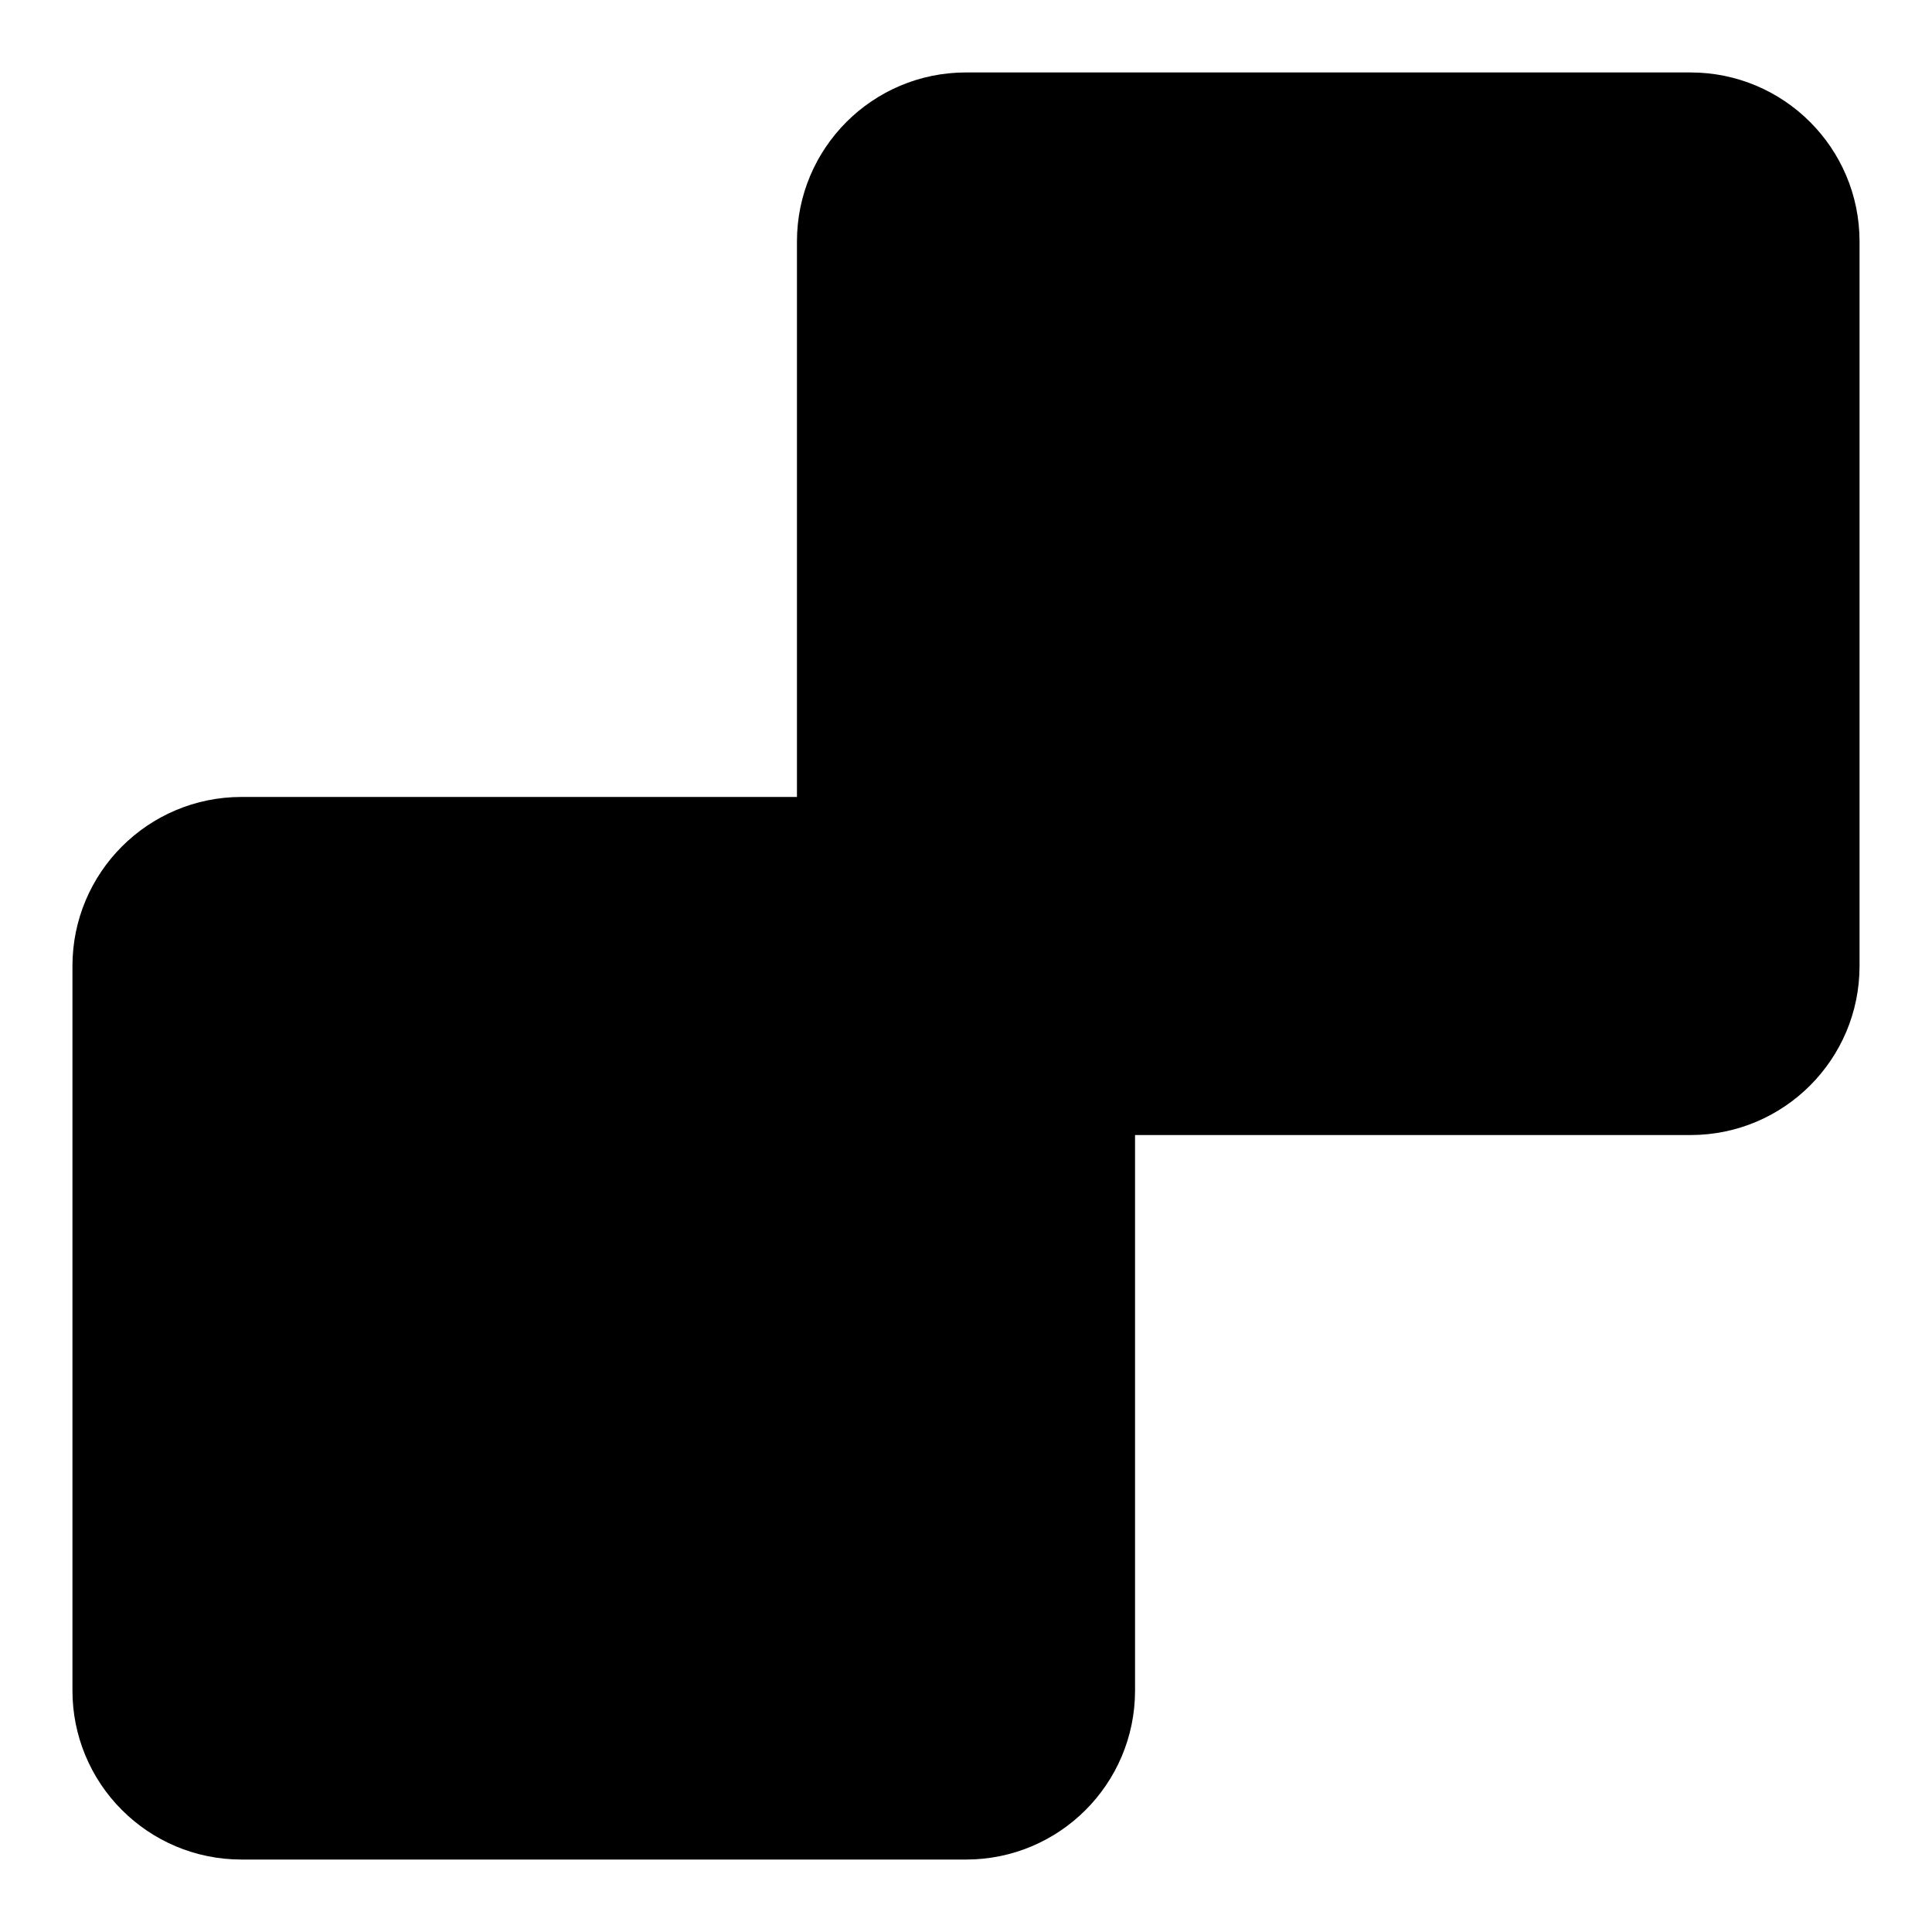
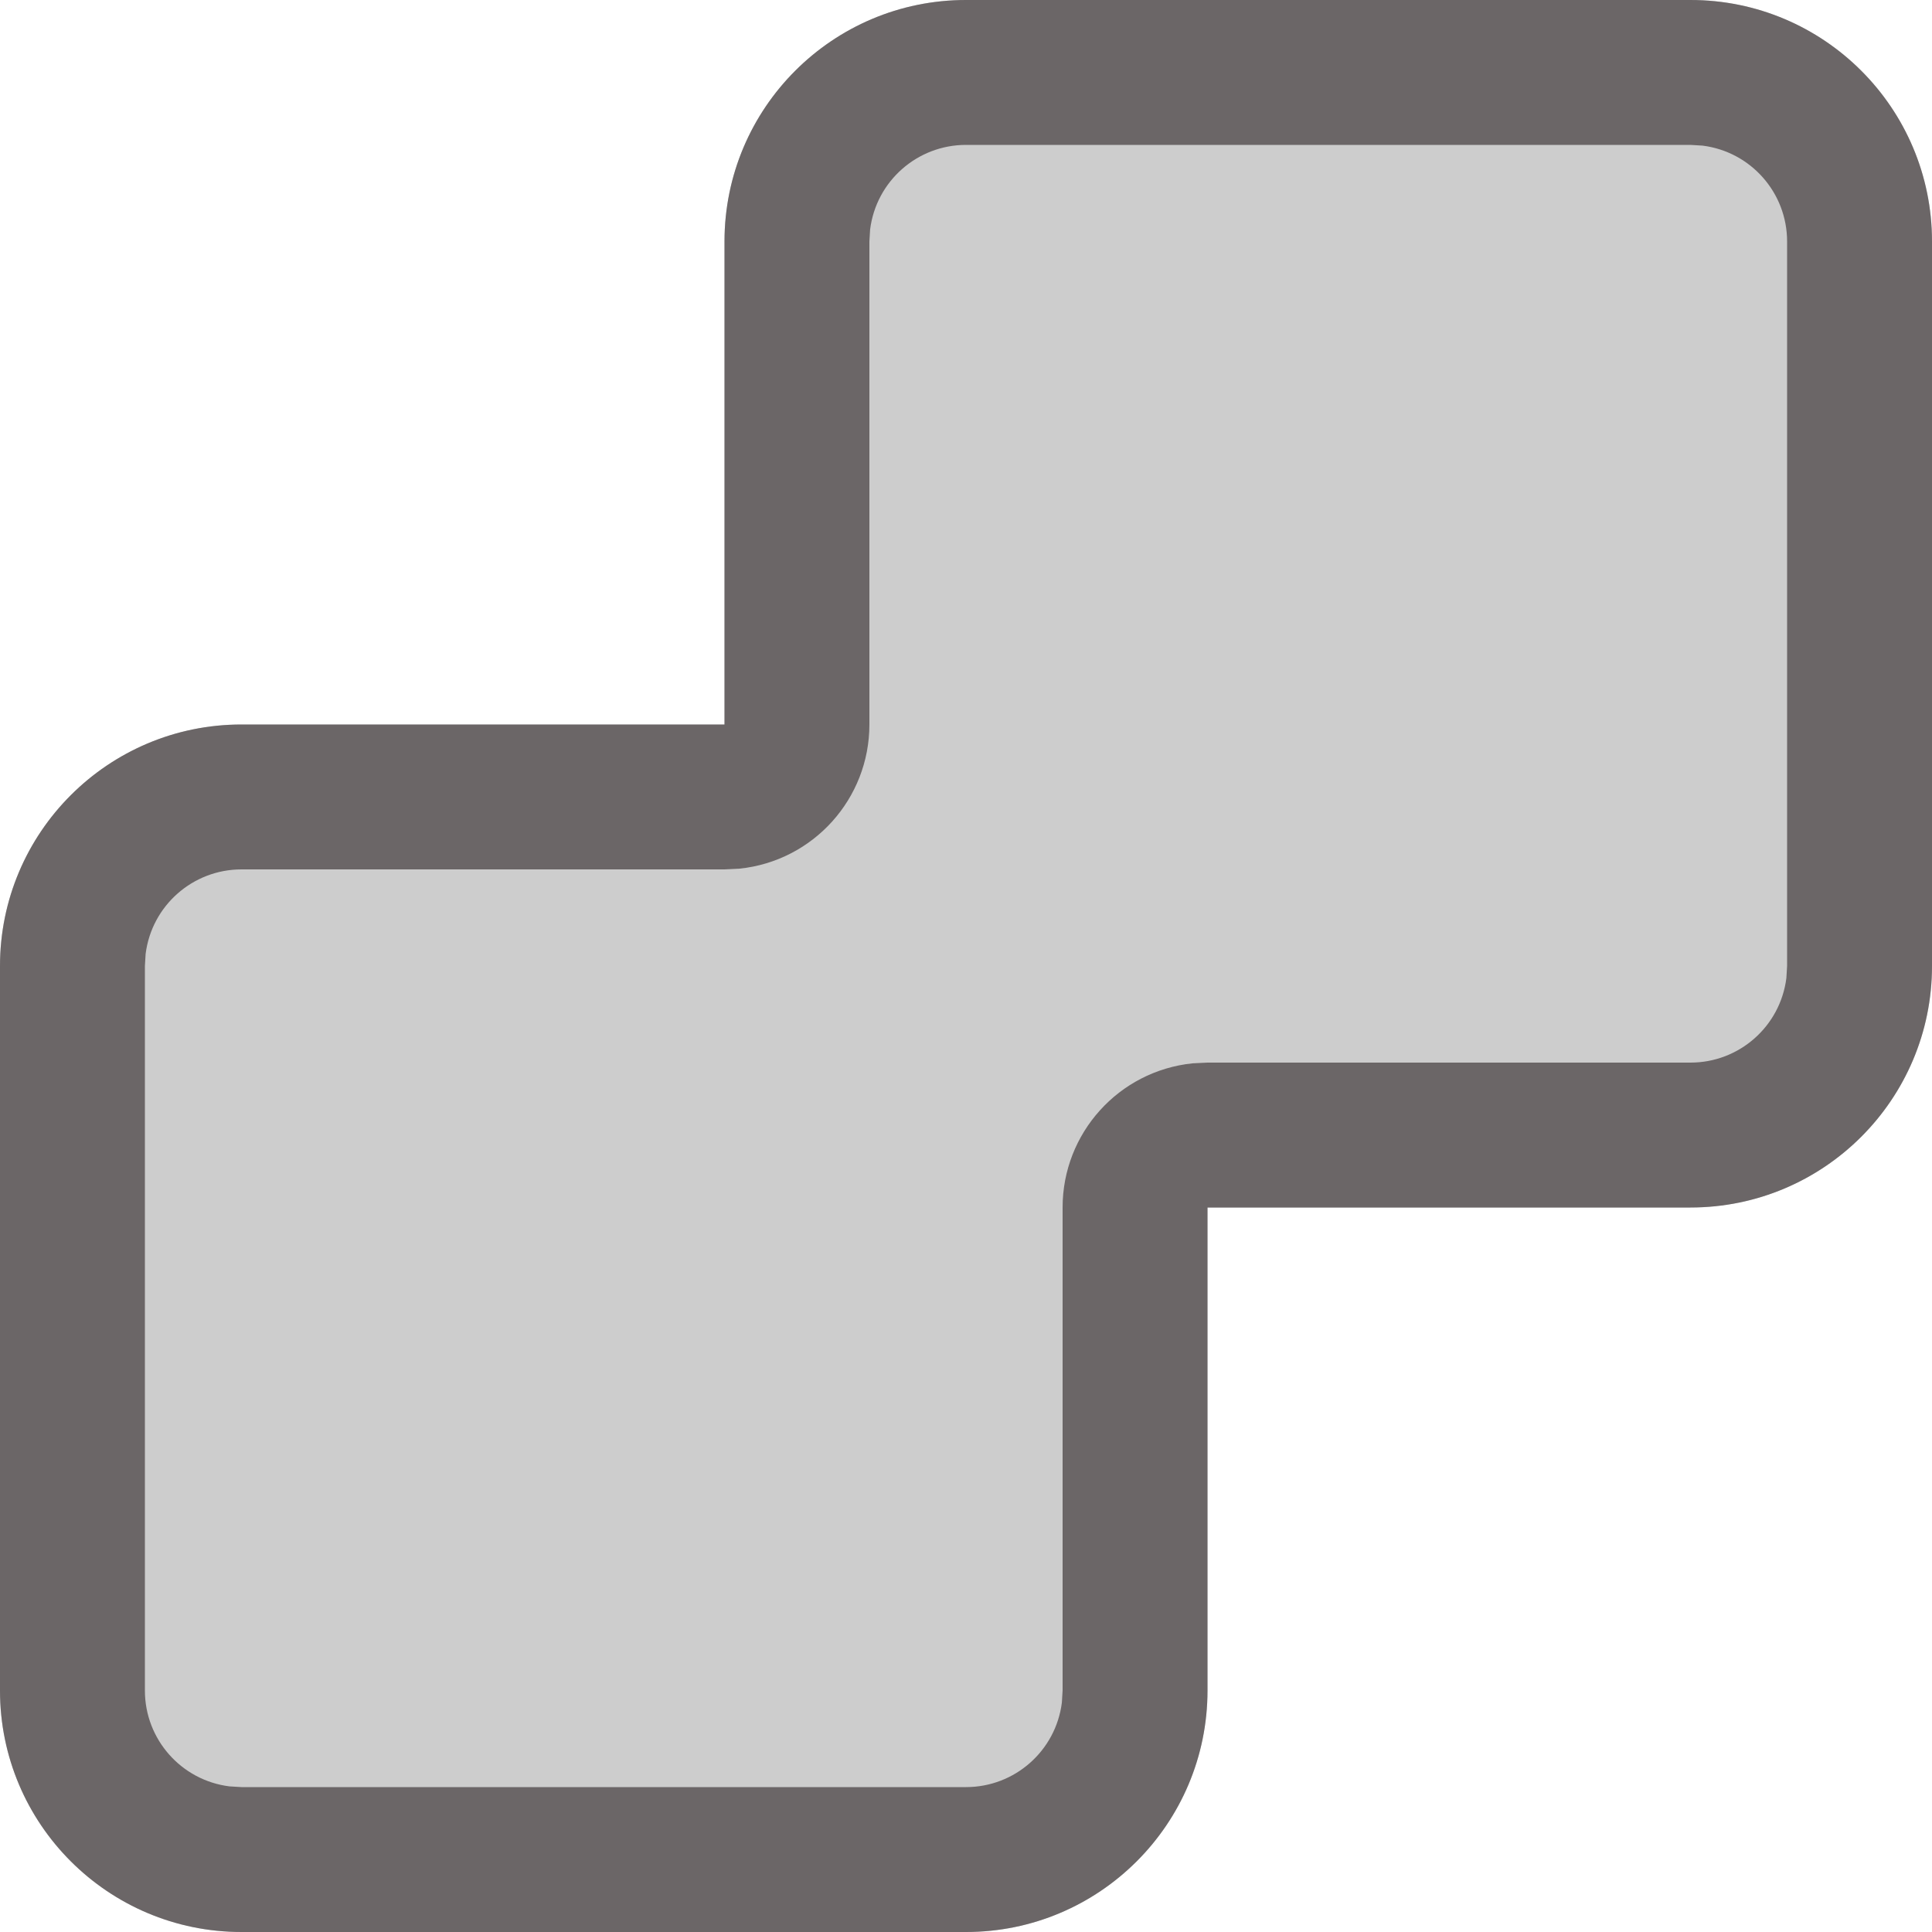
- <svg xmlns="http://www.w3.org/2000/svg" t="1610540590908" class="icon" viewBox="0 0 1024 1024" version="1.1" p-id="7123" width="200" height="200">
-   <defs>
-     <style type="text/css" />
-   </defs>
-   <path d="M896 38.4c24.768 0 47.168 10.048 63.36 26.24s26.24 38.592 26.24 63.36v384c0 24.768-10.048 47.168-26.24 63.36s-38.592 26.24-63.36 26.24H601.6V896c0 24.768-10.048 47.168-26.24 63.36s-38.592 26.24-63.36 26.24H128c-24.768 0-47.168-10.048-63.36-26.24A89.344 89.344 0 0 1 38.4 896V512c0-24.768 10.048-47.168 26.24-63.36s38.592-26.24 63.36-26.24h294.4V128c0-24.768 10.048-47.168 26.24-63.36S487.232 38.4 512 38.4h384z" p-id="7124" />
+ <svg xmlns="http://www.w3.org/2000/svg" t="1611826306294" class="icon" viewBox="0 0 1024 1024" version="1.1" p-id="26504" width="16" height="16">
+   <path d="M896 0a128 128 0 0 1 128 128v384a128 128 0 0 1-128 128h-256v256a128 128 0 0 1-128 128H128a128 128 0 0 1-128-128V512a128 128 0 0 1 128-128h256V128a128 128 0 0 1 128-128h384z" fill="#CDCDCD" p-id="26505" />
+   <path d="M896 0a128 128 0 0 1 128 128v384a128 128 0 0 1-128 128h-256v256a128 128 0 0 1-128 128H128a128 128 0 0 1-128-128V512a128 128 0 0 1 128-128h256V128a128 128 0 0 1 128-128h384z m0 76.8H512a51.2 51.2 0 0 0-50.816 44.8L460.8 128v256a76.8 76.8 0 0 1-68.928 76.416L384 460.8H128a51.2 51.2 0 0 0-50.816 44.8L76.8 512v384a51.2 51.2 0 0 0 44.8 50.816l6.4 0.384h384a51.2 51.2 0 0 0 50.816-44.8L563.2 896v-256a76.8 76.8 0 0 1 68.928-76.416L640 563.2h256a51.2 51.2 0 0 0 50.816-44.8L947.2 512V128a51.2 51.2 0 0 0-44.8-50.816L896 76.8z" fill="#6B6667" p-id="26506" />
</svg>
